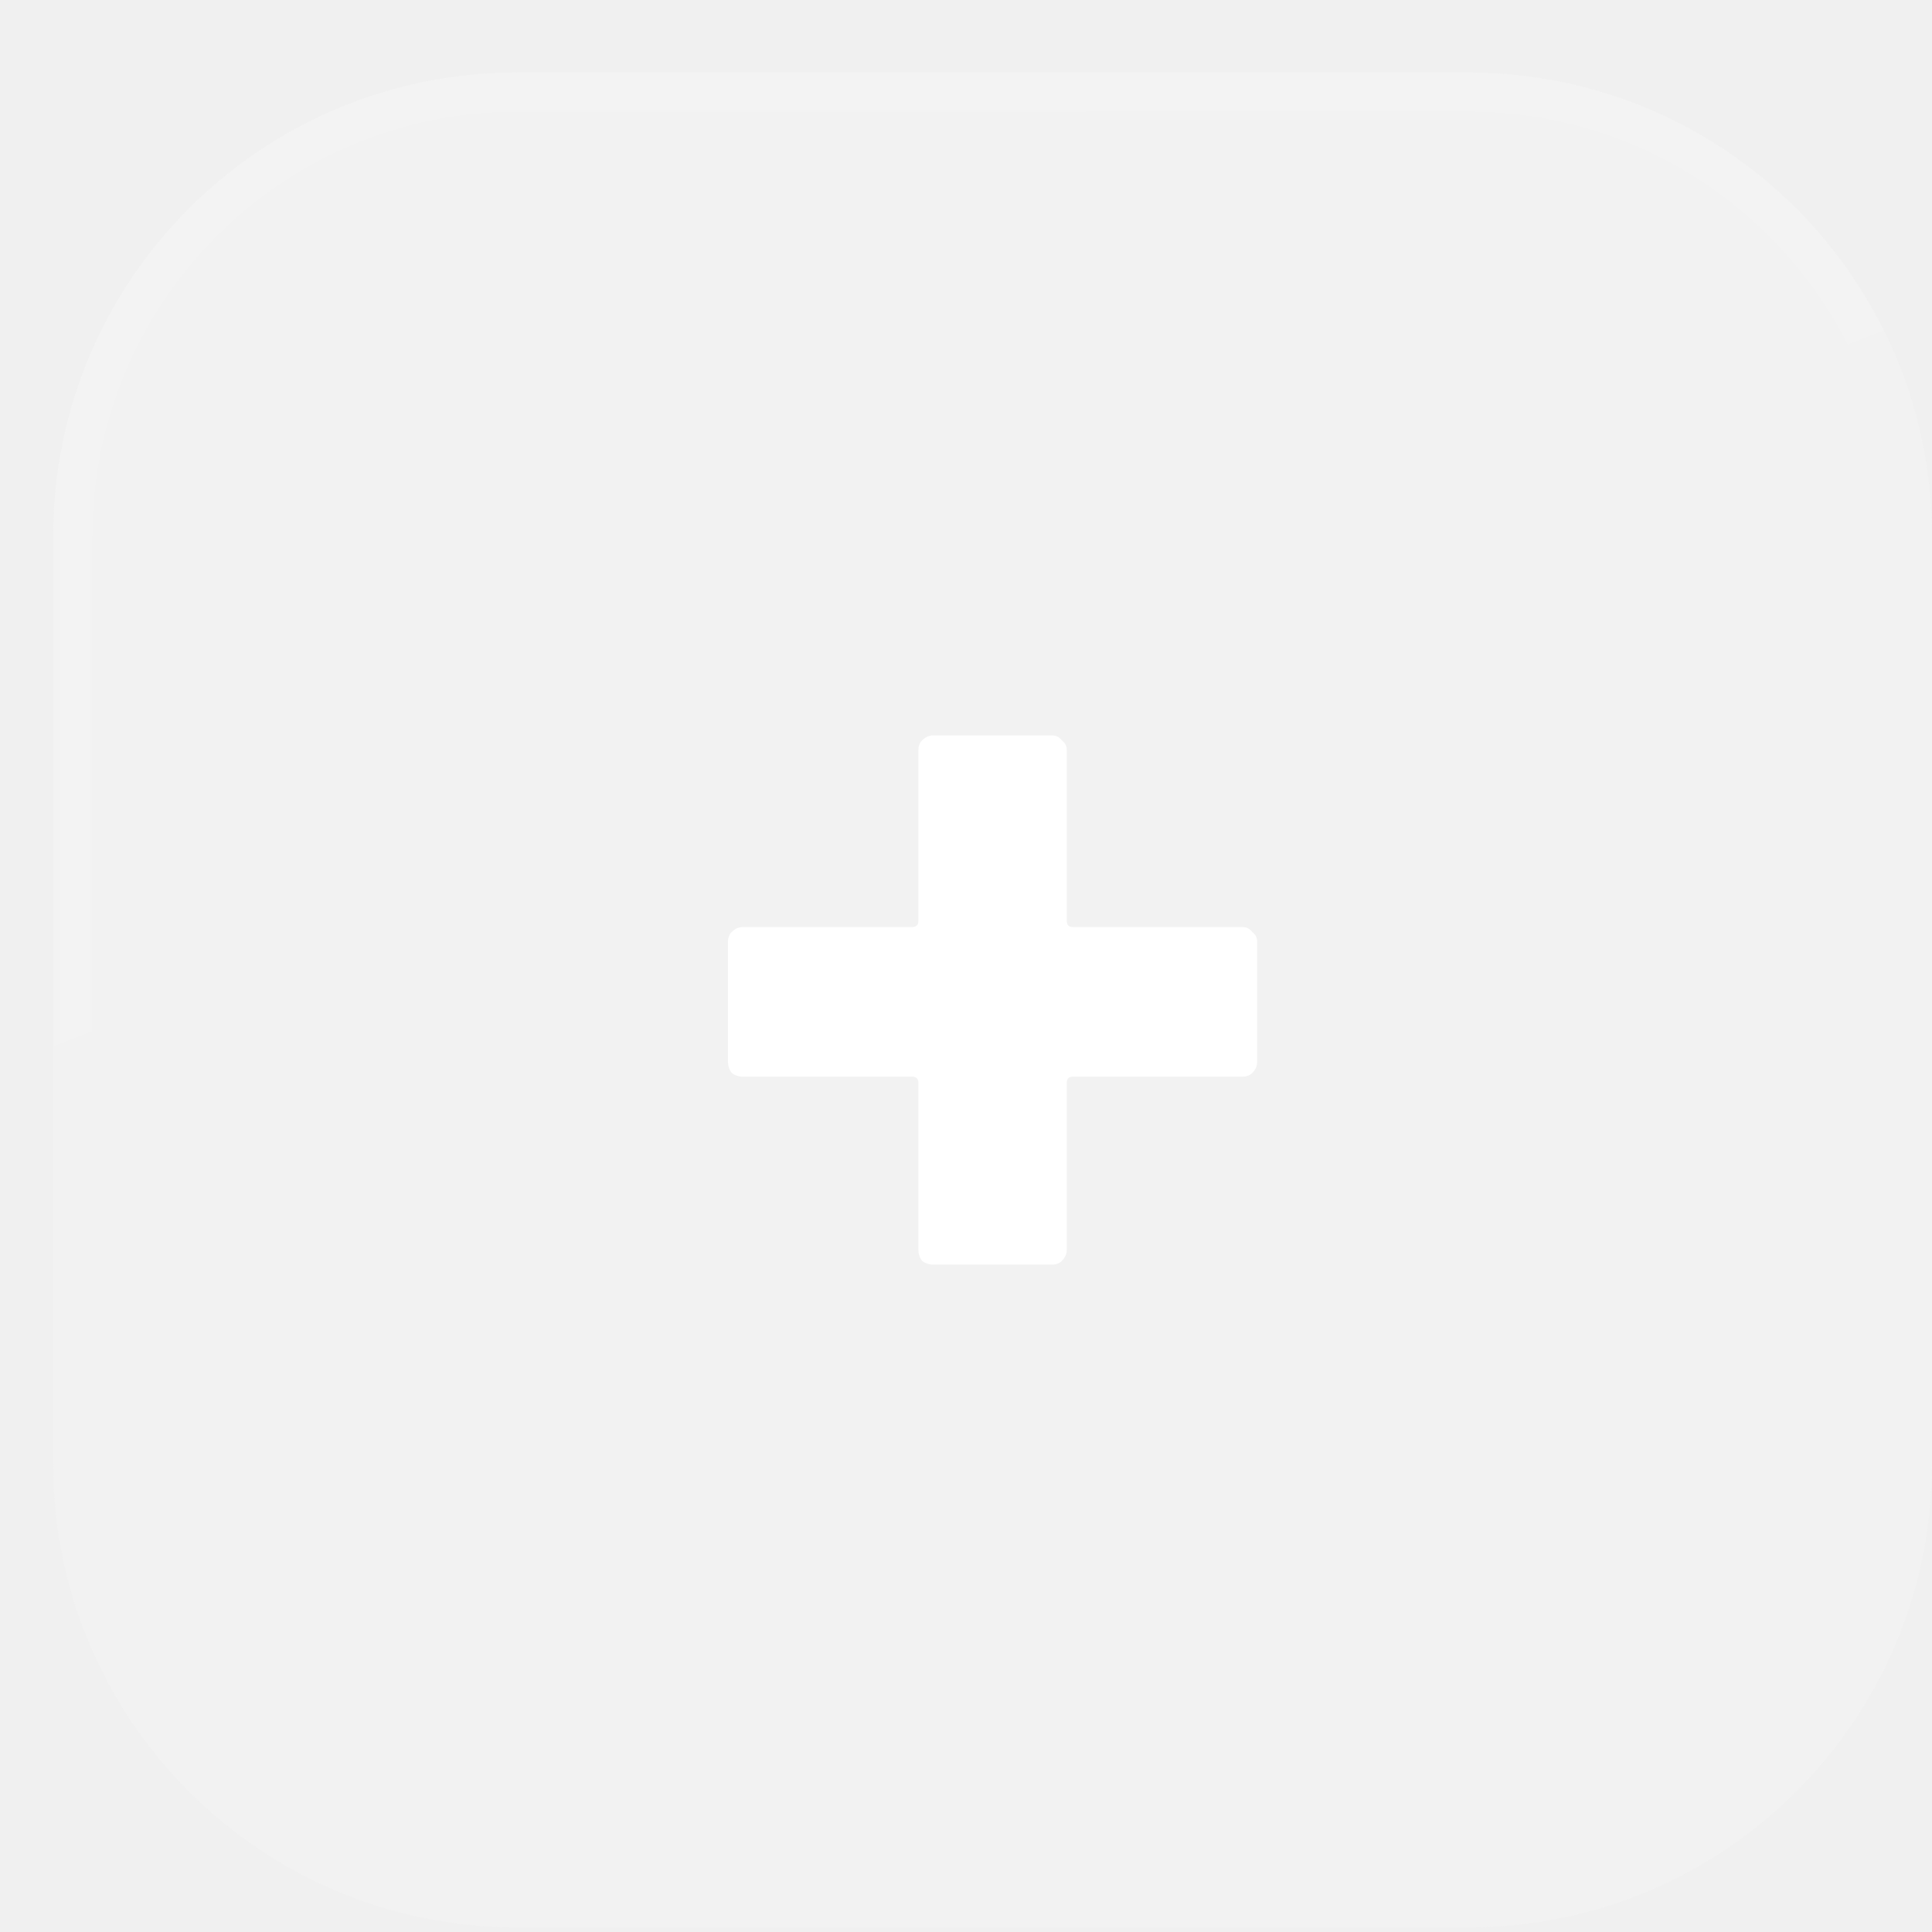
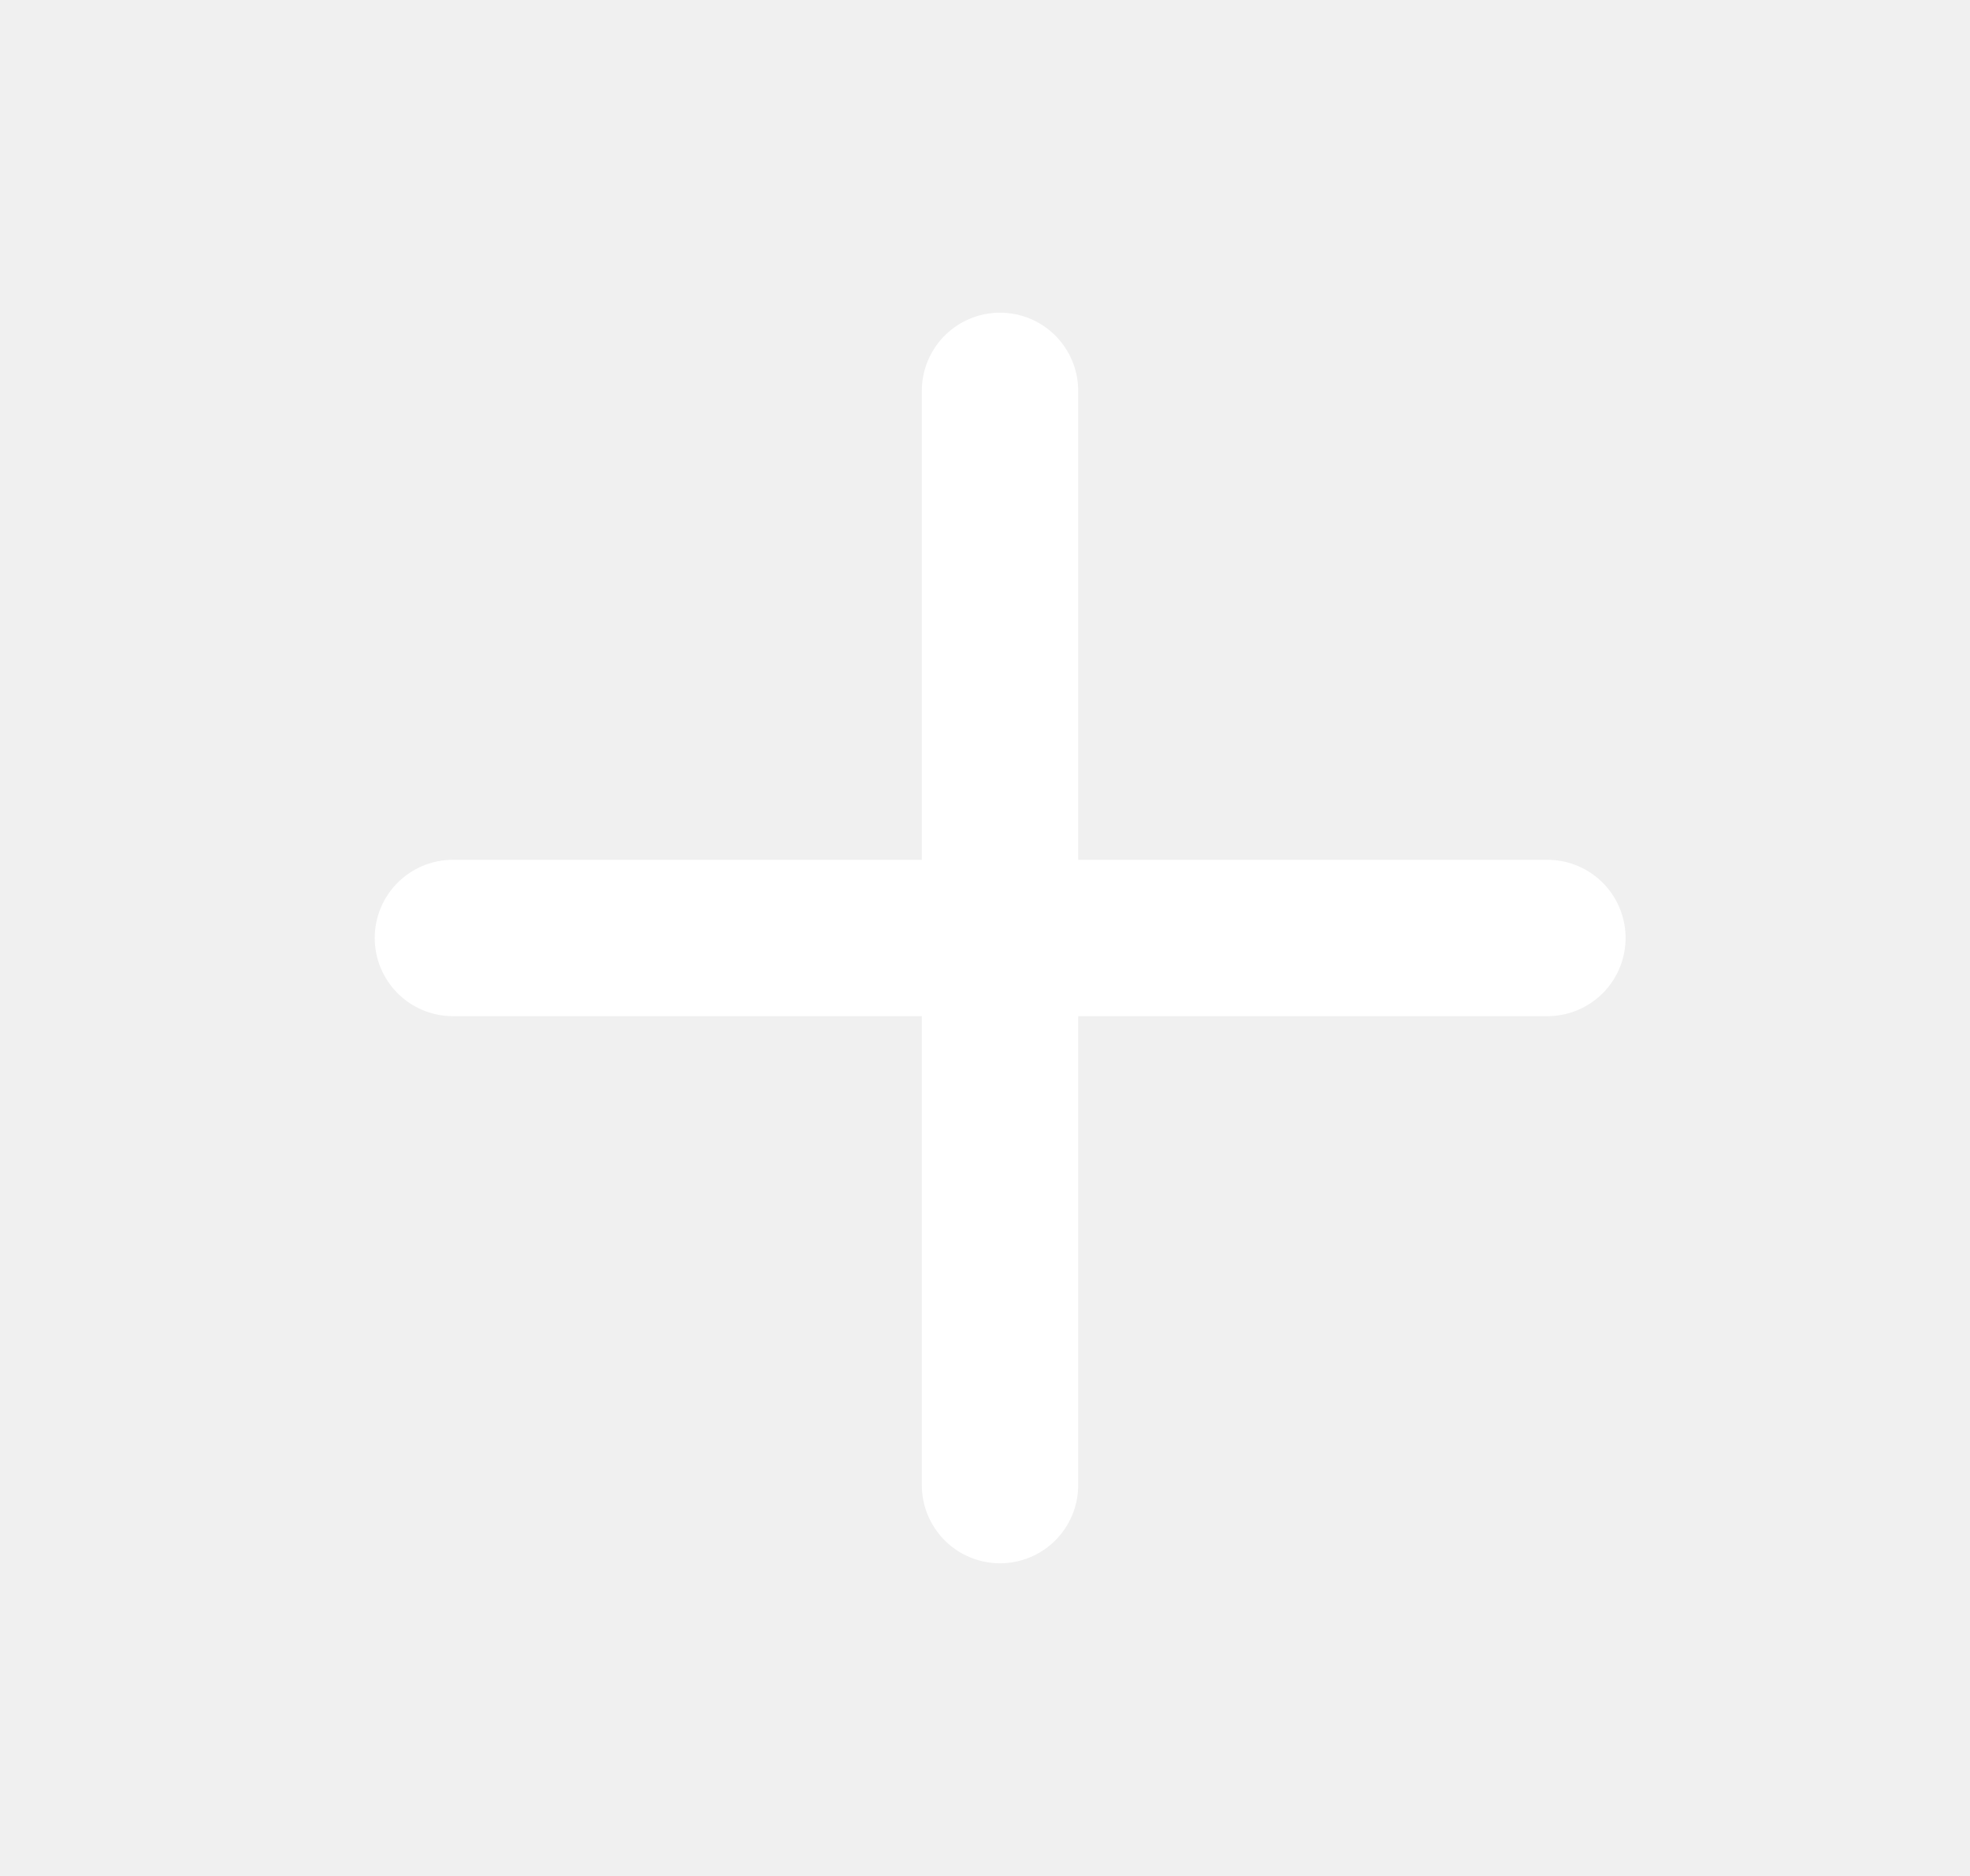
- <svg xmlns="http://www.w3.org/2000/svg" width="25" height="25" viewBox="0 0 25 25" fill="none">
-   <rect x="0.689" y="0.939" width="24.31" height="24" rx="6" fill="#F8F8F8" fill-opacity="0.17" style="mix-blend-mode:luminosity" />
-   <rect x="0.942" y="1.192" width="23.806" height="23.496" rx="5.748" stroke="url(#paint0_linear_5579_28043)" stroke-opacity="0.25" stroke-width="0.504" />
-   <path d="M16.076 11.996C16.129 11.996 16.172 12.017 16.204 12.06C16.247 12.092 16.268 12.134 16.268 12.188V13.74C16.268 13.793 16.247 13.841 16.204 13.884C16.172 13.916 16.129 13.932 16.076 13.932H13.884C13.831 13.932 13.804 13.958 13.804 14.012V16.172C13.804 16.225 13.783 16.273 13.74 16.316C13.708 16.348 13.665 16.364 13.612 16.364H12.076C12.023 16.364 11.975 16.348 11.932 16.316C11.9 16.273 11.884 16.225 11.884 16.172V14.012C11.884 13.958 11.857 13.932 11.804 13.932H9.612C9.559 13.932 9.511 13.916 9.468 13.884C9.436 13.841 9.42 13.793 9.42 13.74V12.188C9.42 12.134 9.436 12.092 9.468 12.06C9.511 12.017 9.559 11.996 9.612 11.996H11.804C11.857 11.996 11.884 11.969 11.884 11.916V9.708C11.884 9.654 11.9 9.612 11.932 9.58C11.975 9.537 12.023 9.516 12.076 9.516H13.612C13.665 9.516 13.708 9.537 13.74 9.58C13.783 9.612 13.804 9.654 13.804 9.708V11.916C13.804 11.969 13.831 11.996 13.884 11.996H16.076Z" fill="white" />
-   <defs>
-     <linearGradient id="paint0_linear_5579_28043" x1="12.844" y1="0.939" x2="23.187" y2="27.385" gradientUnits="userSpaceOnUse">
-       <stop stop-color="white" stop-opacity="0.4" />
-       <stop offset="0.4" stop-color="white" stop-opacity="0.01" />
-       <stop offset="0.6" stop-color="white" stop-opacity="0.01" />
-       <stop offset="1" stop-color="white" stop-opacity="0.1" />
-     </linearGradient>
-   </defs>
+ <svg xmlns="http://www.w3.org/2000/svg" width="21" height="20" viewBox="0 0 21 20" fill="none">
+   <path d="M10.66 4.167V15.833" stroke="white" stroke-width="1.667" stroke-linecap="round" stroke-linejoin="round" />
+   <path d="M4.828 10H16.495" stroke="white" stroke-width="1.667" stroke-linecap="round" stroke-linejoin="round" />
</svg>
